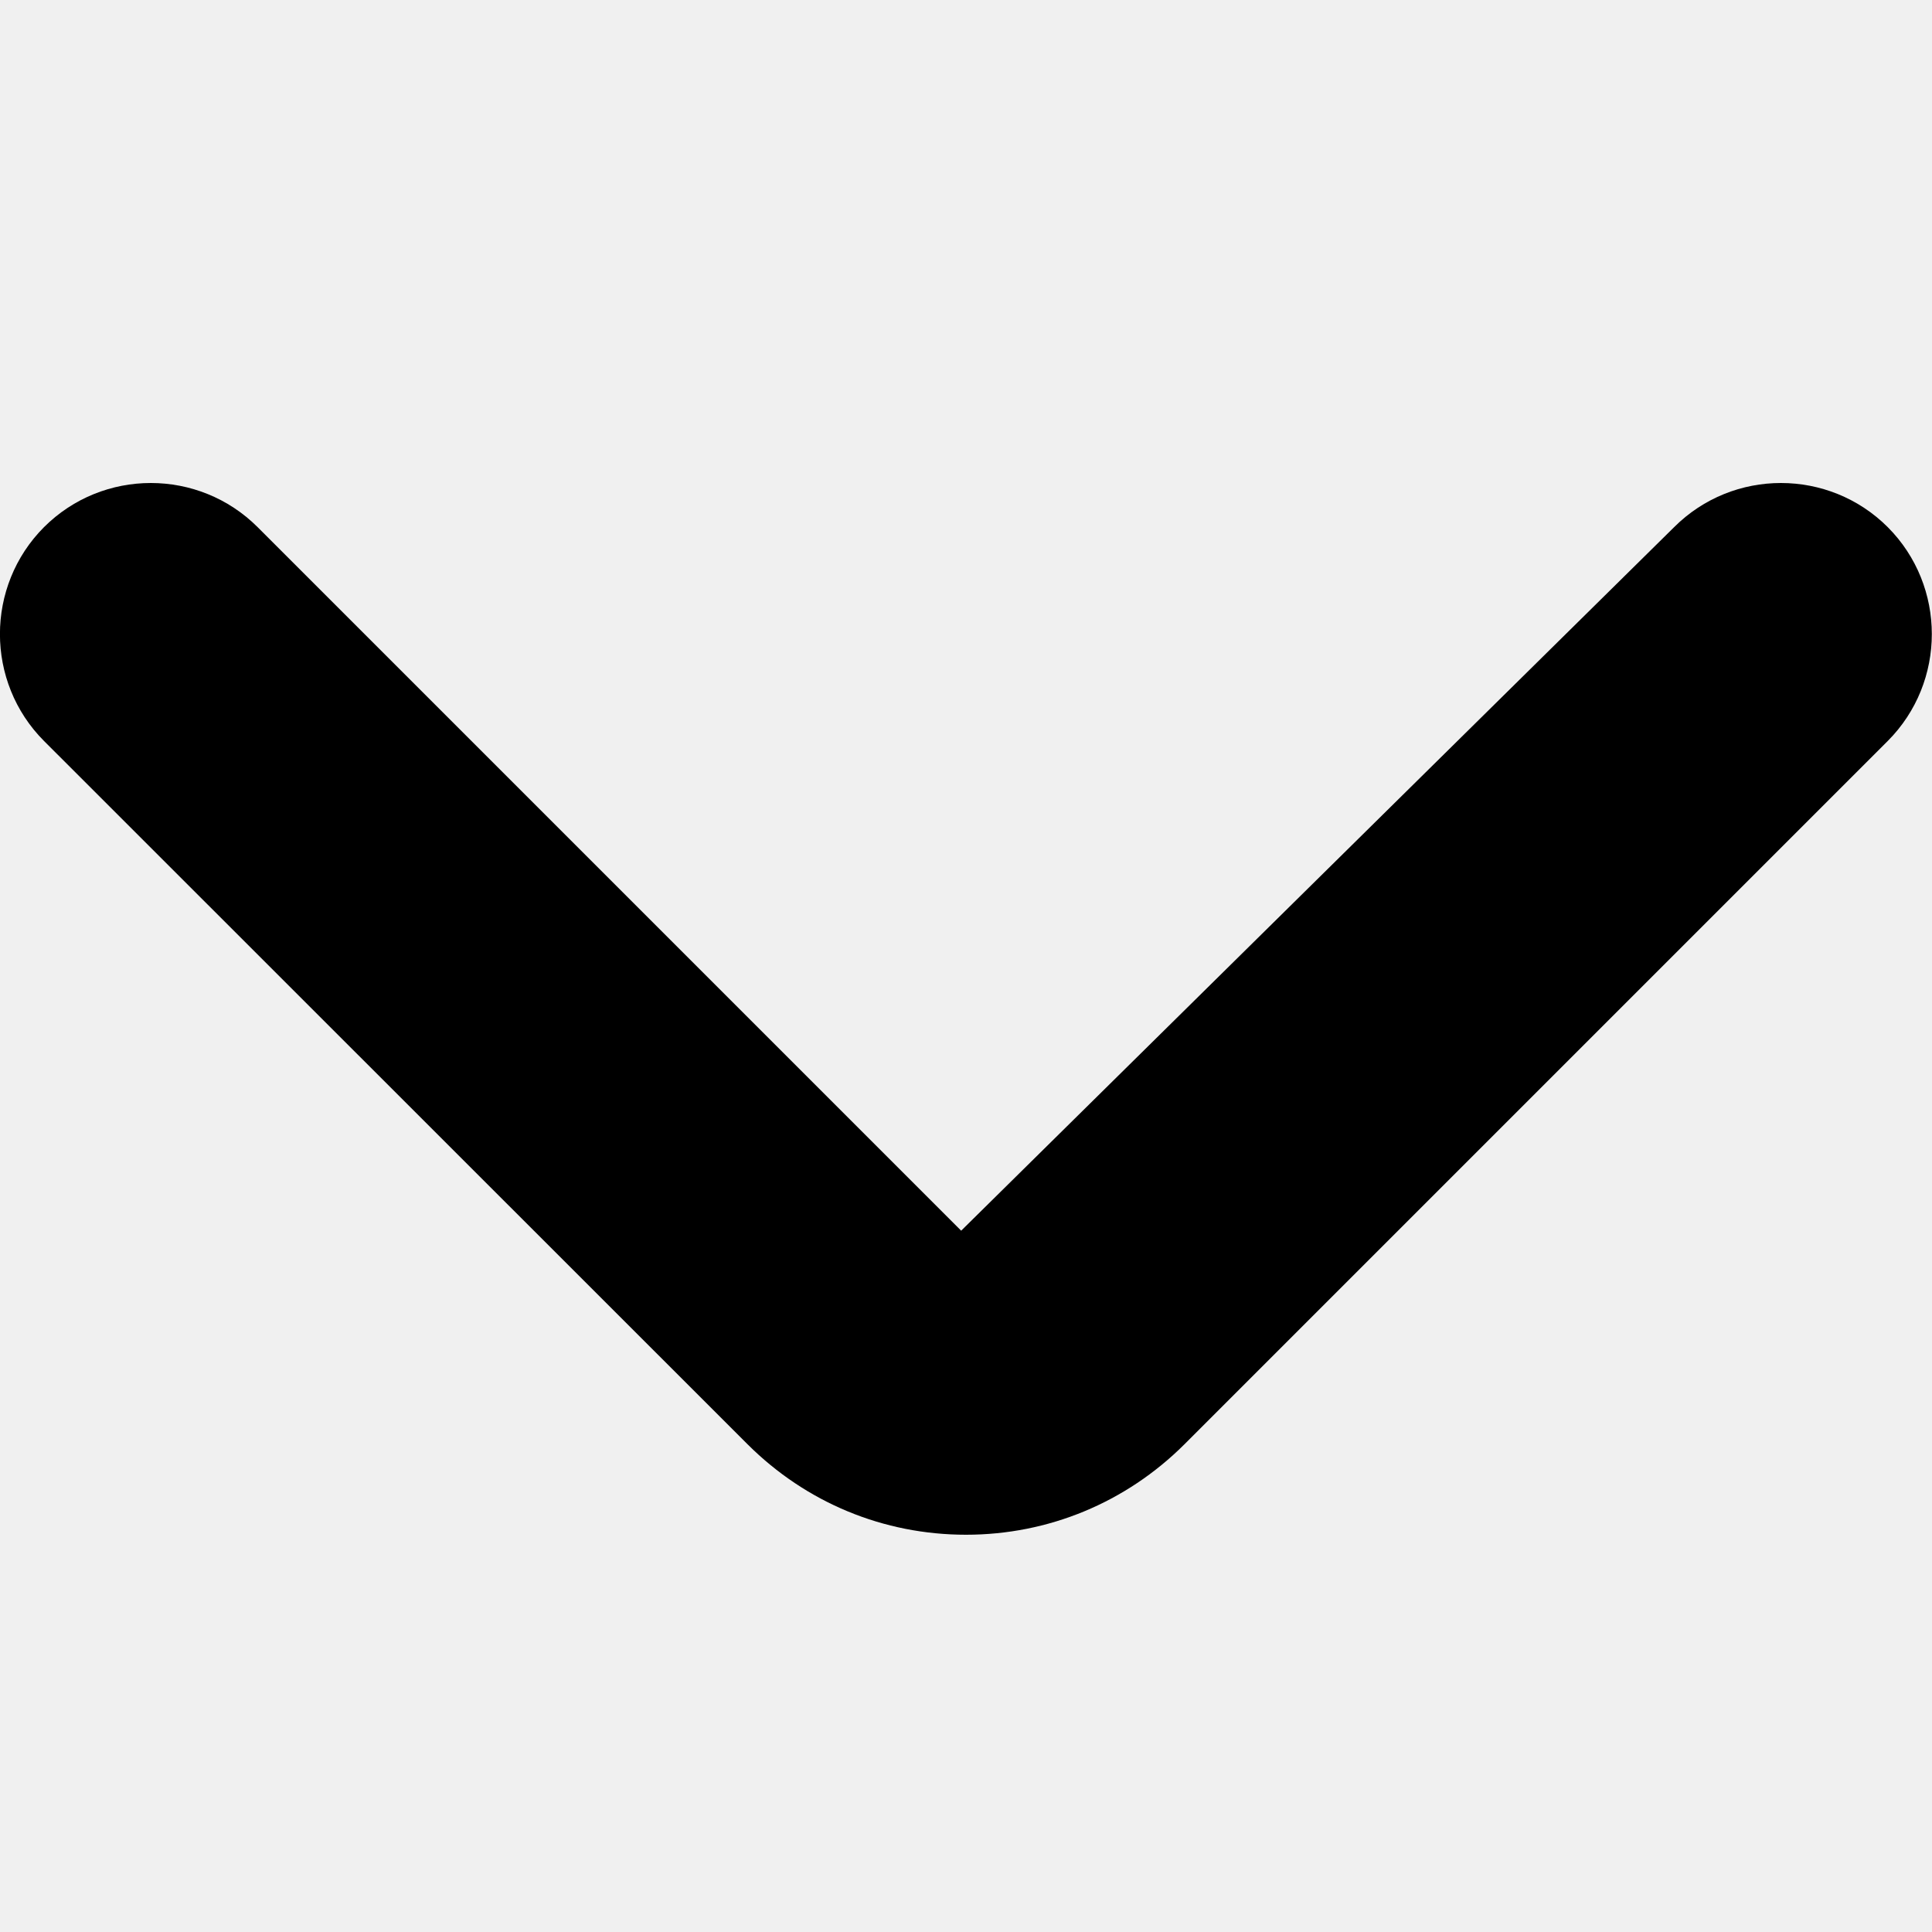
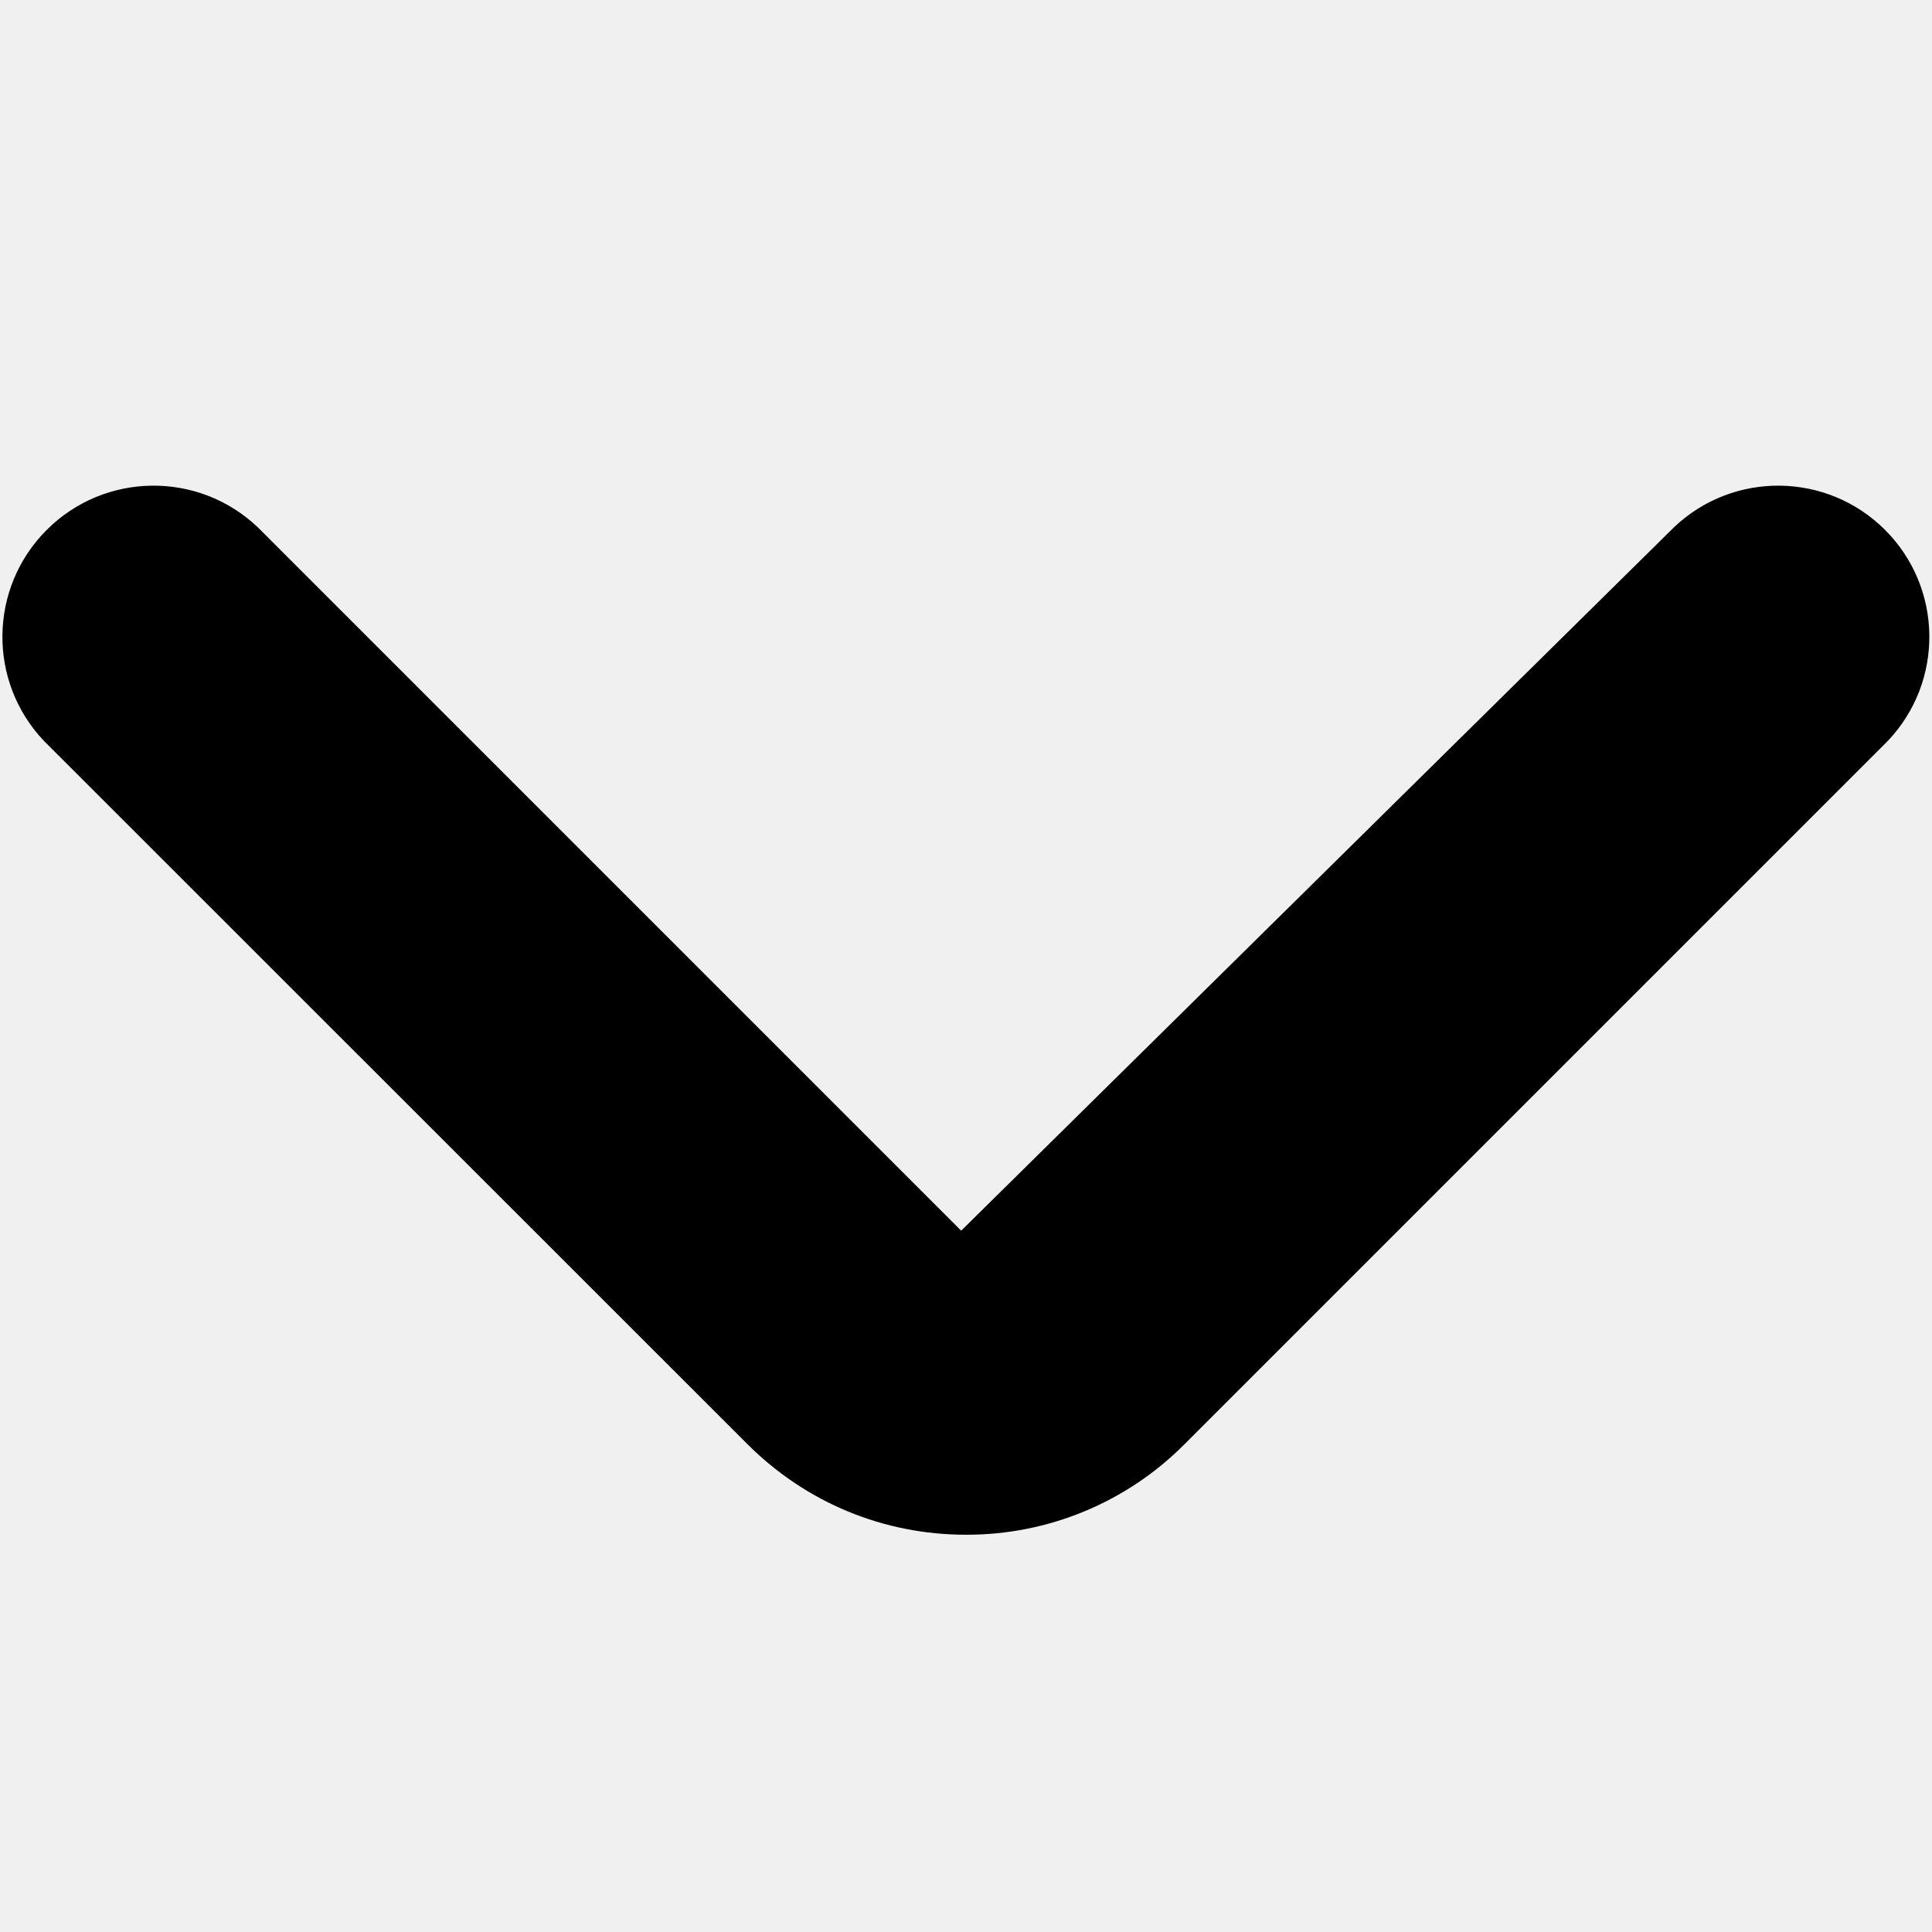
- <svg xmlns="http://www.w3.org/2000/svg" width="8" height="8" viewBox="0 0 8 8" fill="none">
-   <g clip-path="url(#clip0_7357_249)">
-     <path d="M4 6.355C3.658 6.355 3.338 6.222 3.096 5.981L0.182 3.068C-0.061 2.824 -0.061 2.427 0.182 2.183C0.426 1.939 0.823 1.939 1.067 2.183L3.98 5.096L6.932 2.183C7.176 1.939 7.573 1.939 7.817 2.183C8.06 2.427 8.06 2.824 7.817 3.068L4.904 5.981C4.662 6.222 4.341 6.355 4 6.355Z" fill="black" />
-   </g>
-   <defs>
-     <clipPath id="clip0_7357_249">
-       <rect width="8" height="8" fill="white" />
-     </clipPath>
-   </defs>
+ <svg xmlns="http://www.w3.org/2000/svg" width="8" height="8" fill="none" viewBox="0 0 8 8">
+   <path fill="#000" d="M4 6.355c-.342 0-.662-.133-.904-.374L.182 3.068a.626.626 0 0 1 .885-.885L3.98 5.096l2.952-2.913a.626.626 0 0 1 .885.885L4.904 5.981A1.27 1.27 0 0 1 4 6.355" />
</svg>
